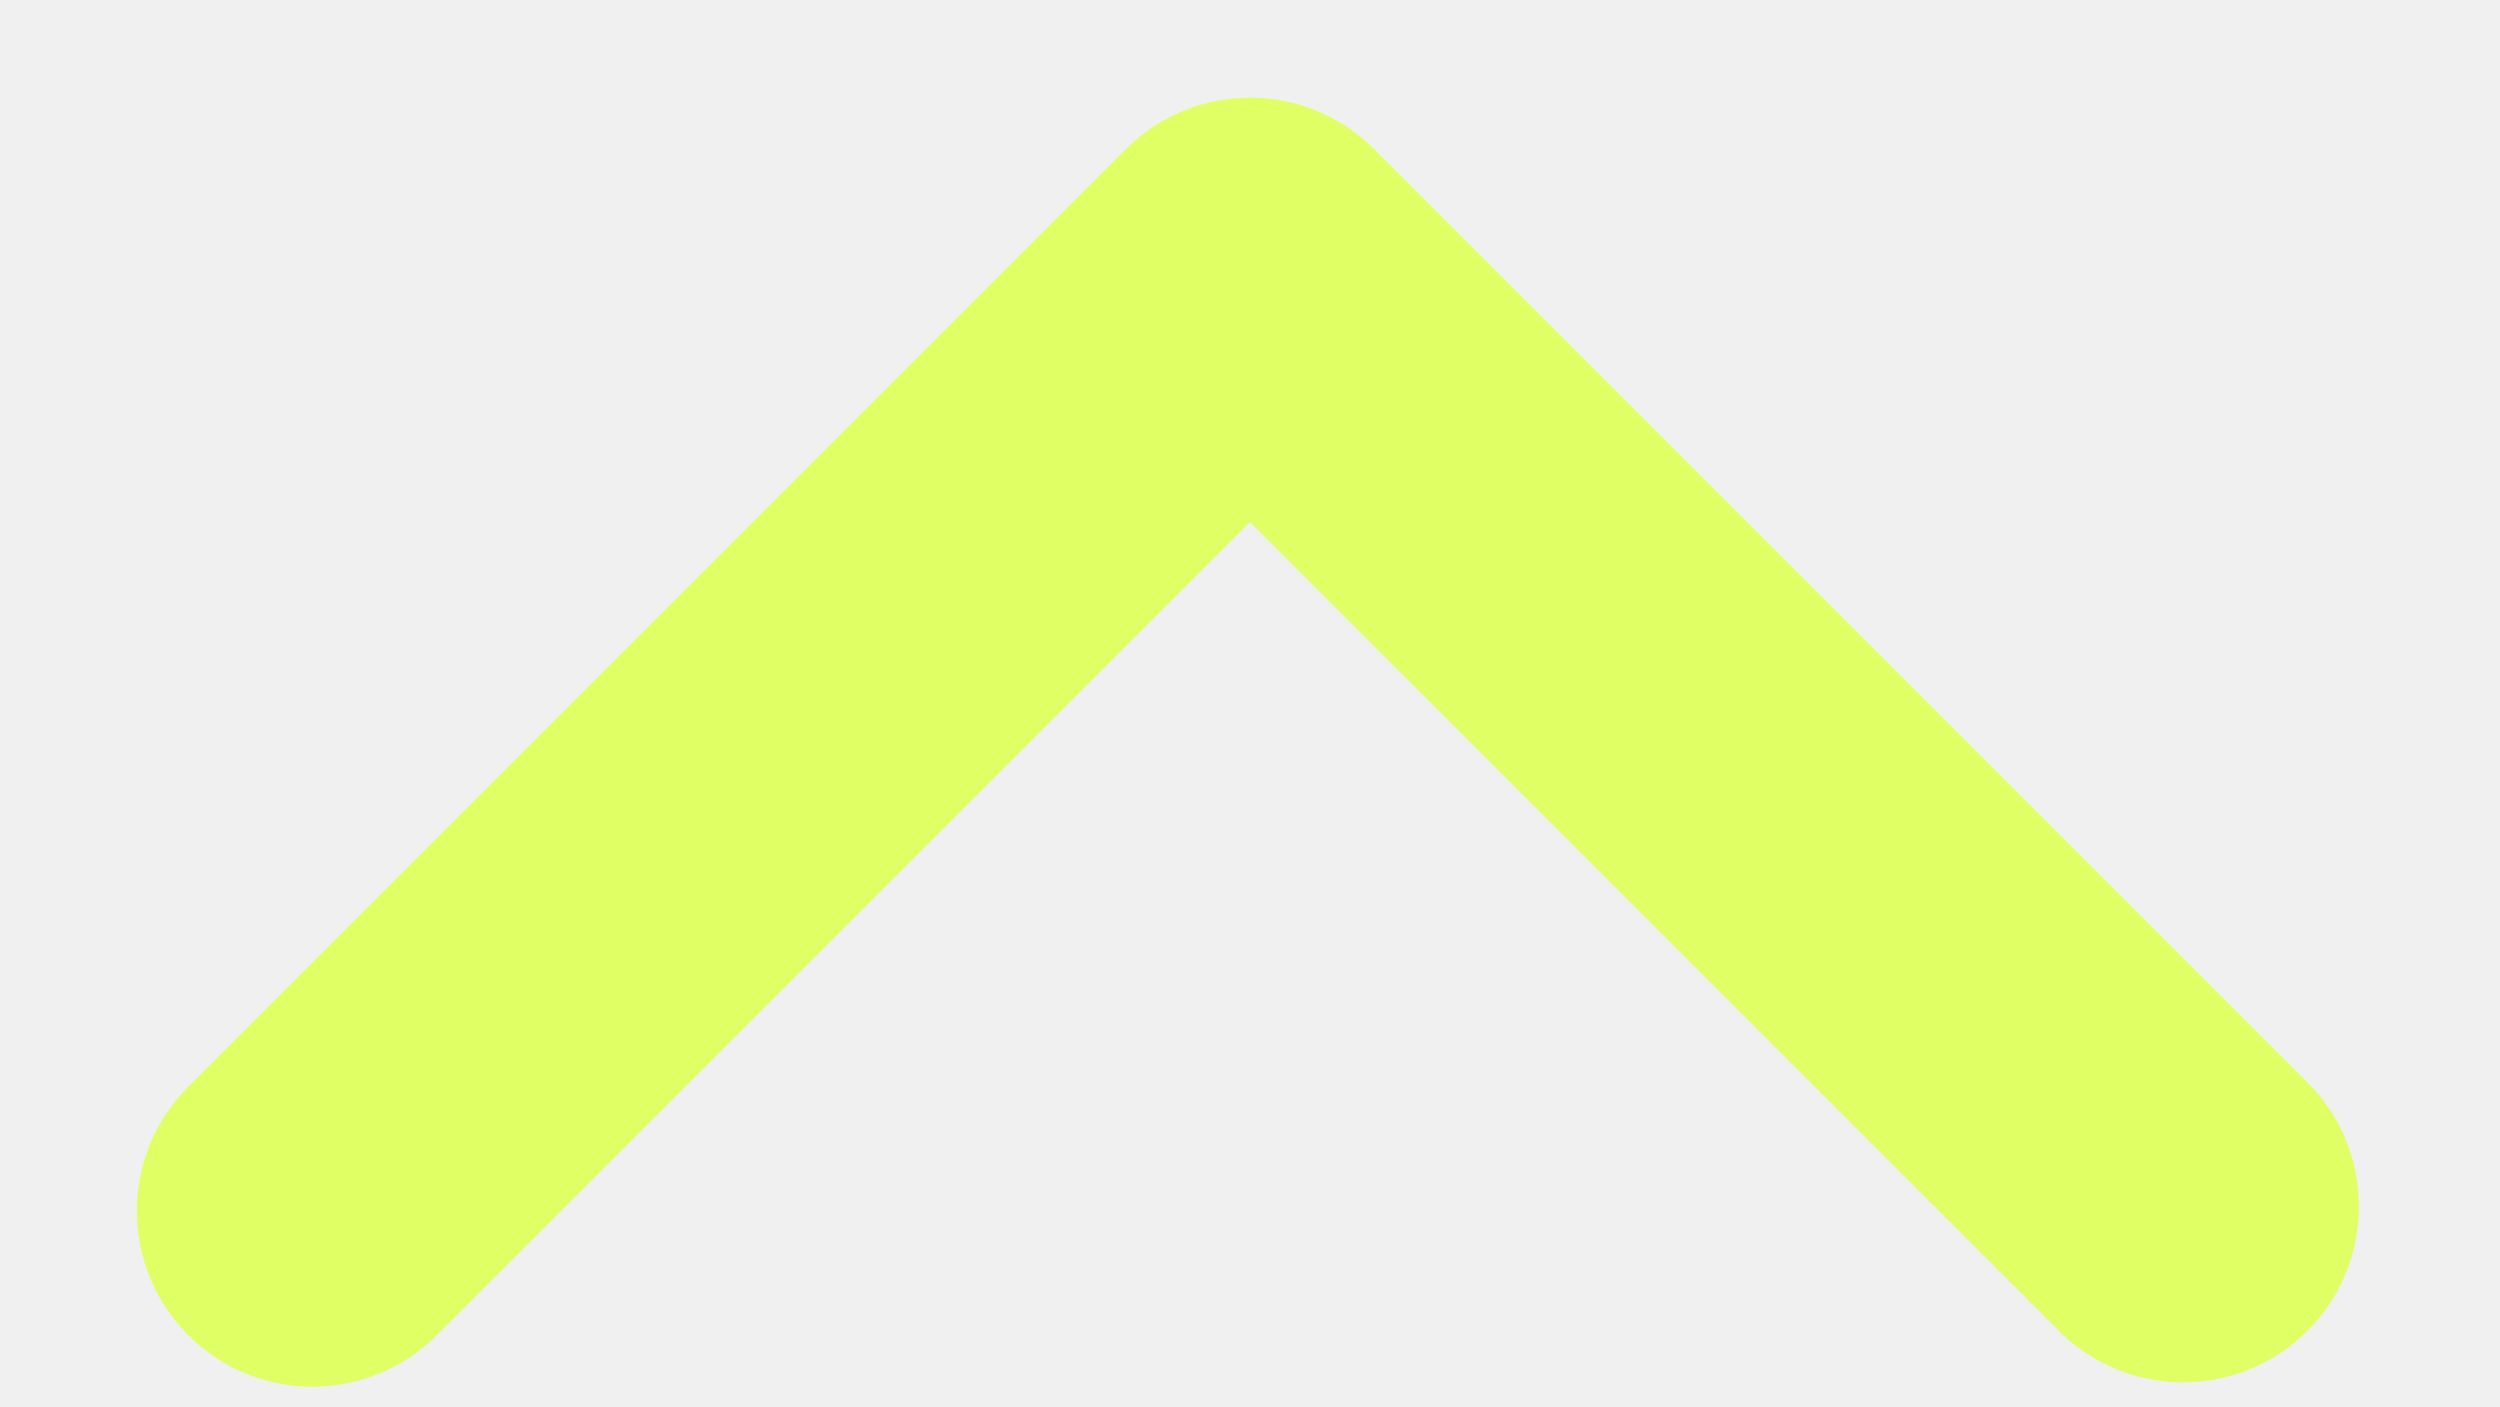
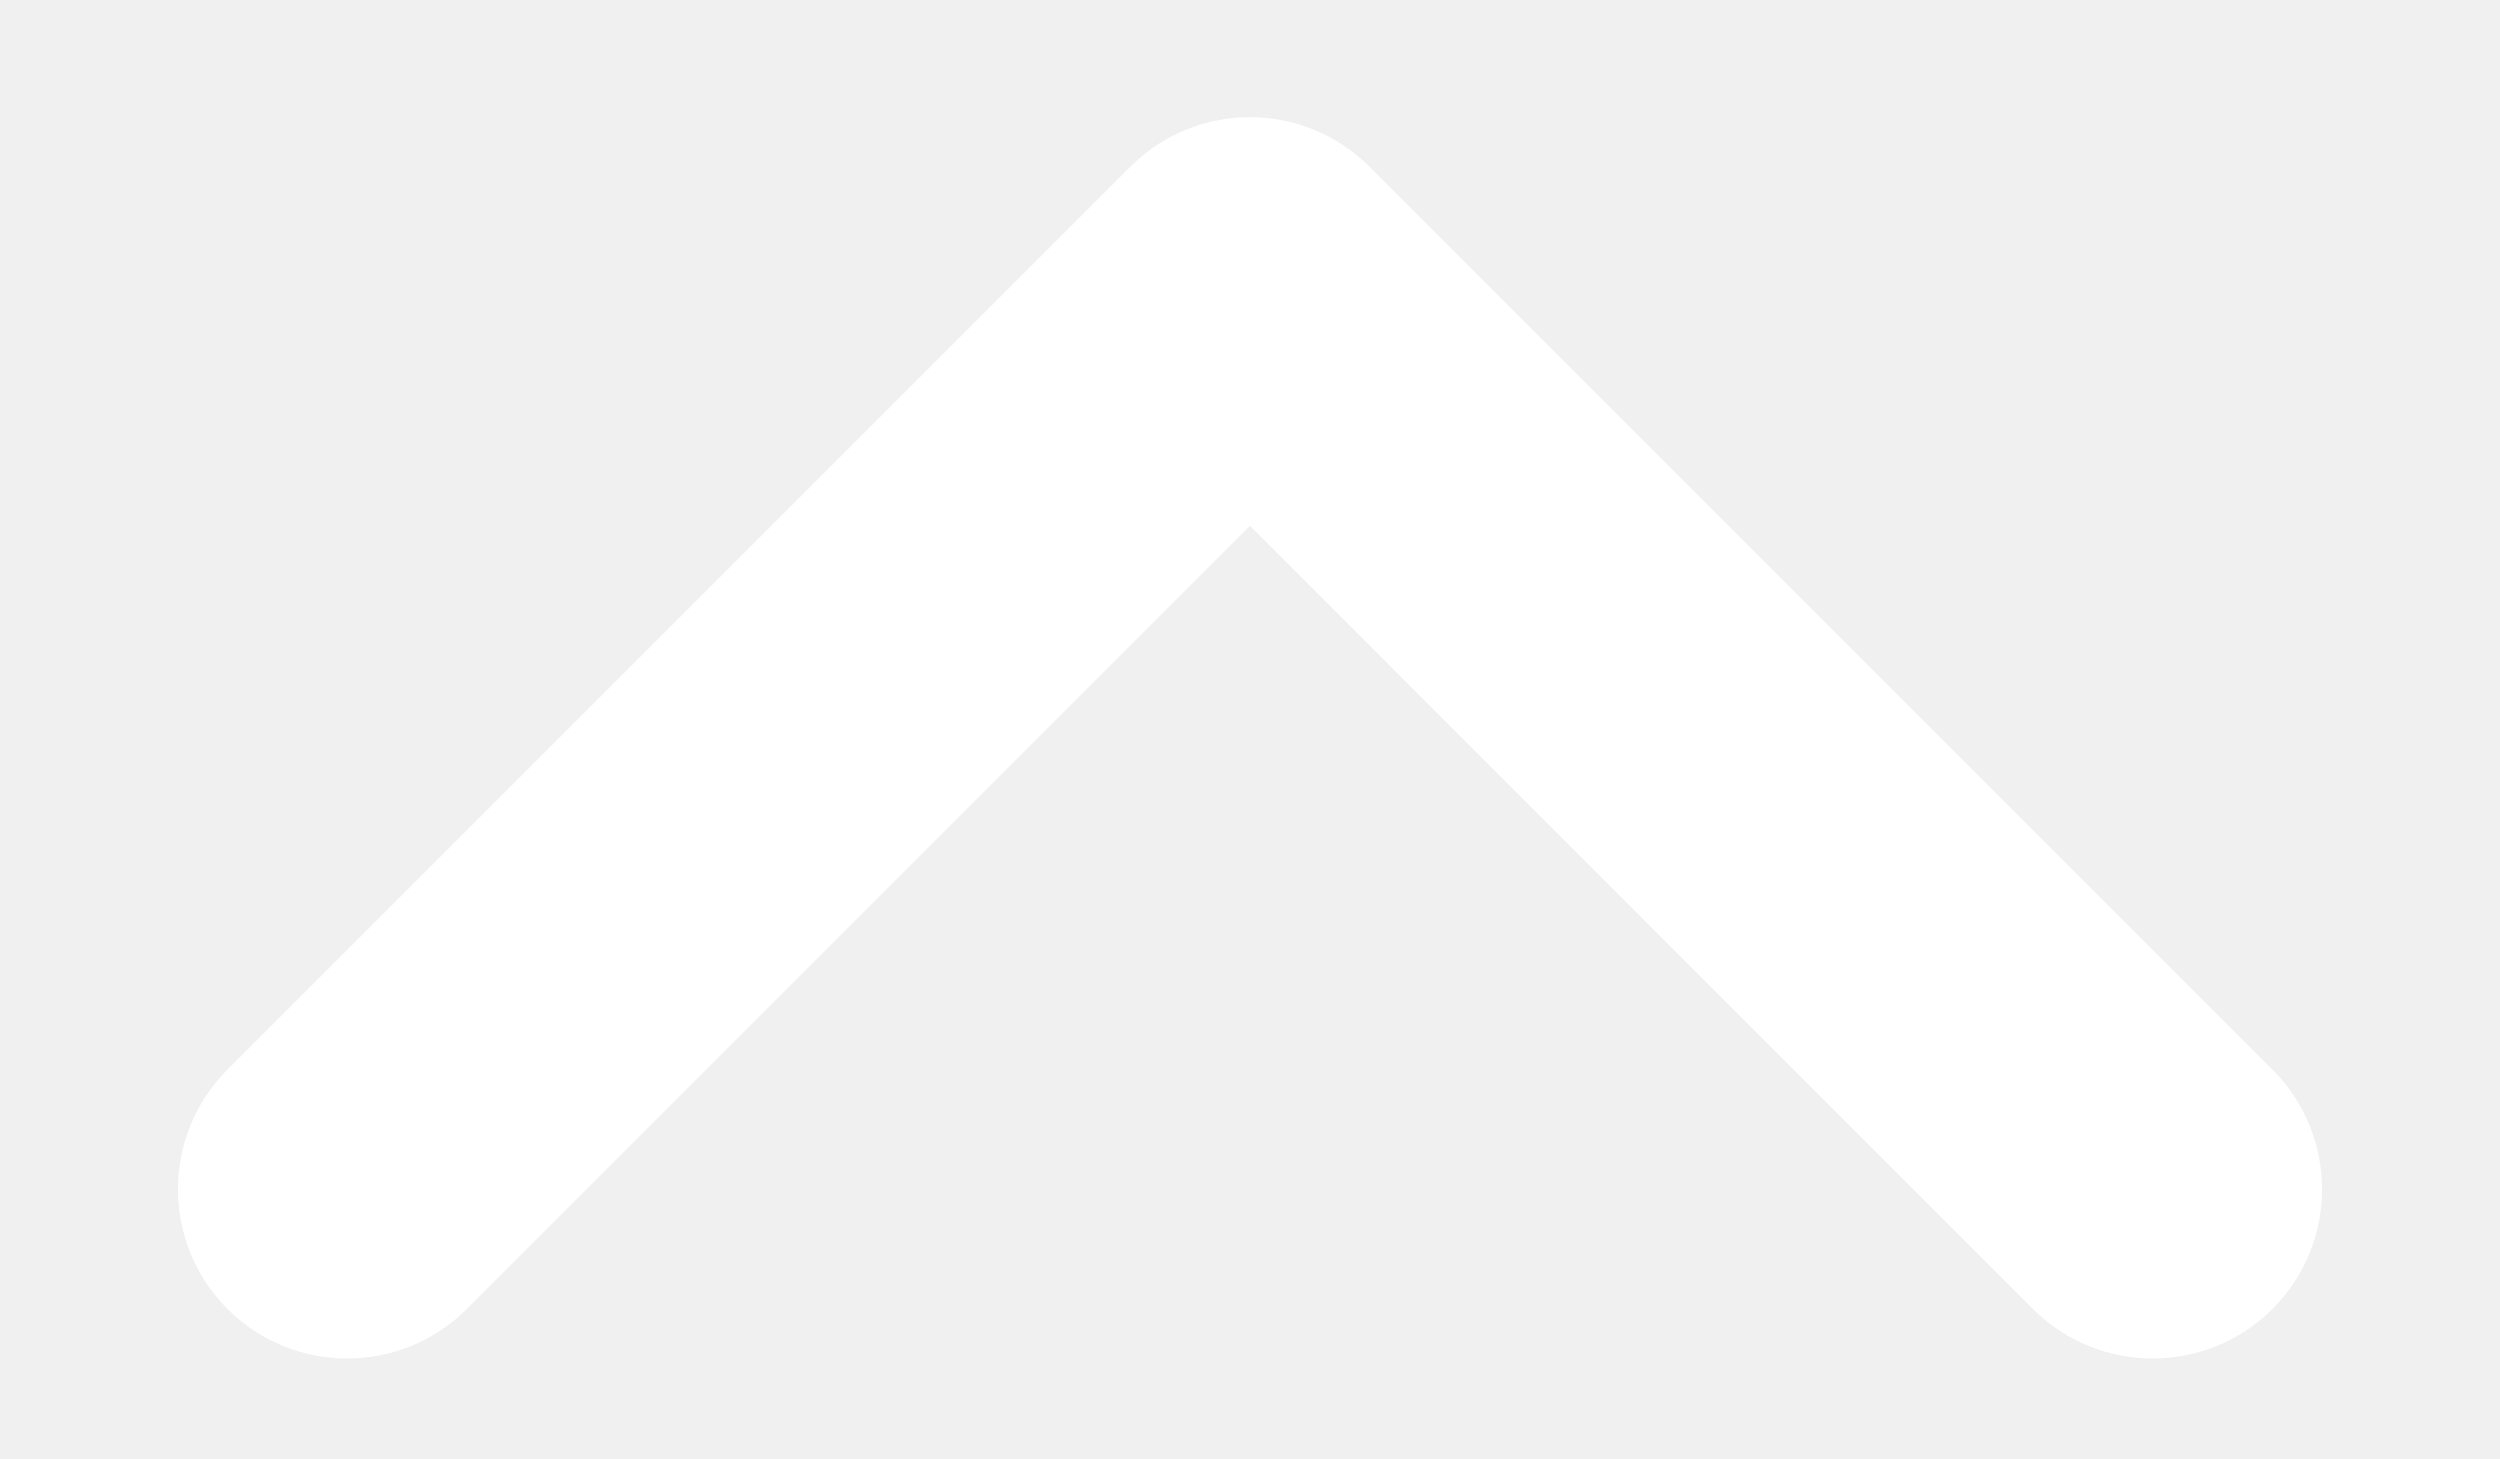
- <svg xmlns="http://www.w3.org/2000/svg" width="16" height="9" fill="none">
-   <path fill-rule="evenodd" clip-rule="evenodd" d="M1.205 8.545a1.125 1.125 0 0 1 0-1.59l6-6c.439-.44 1.151-.44 1.59 0l6 6a1.125 1.125 0 0 1-1.59 1.59L8 3.341 2.796 8.545c-.44.44-1.152.44-1.591 0Z" fill="#DFFF65" />
+ <svg xmlns="http://www.w3.org/2000/svg" width="12" height="7" viewBox="0 0 12 7" fill="none">
+   <path fill-rule="evenodd" clip-rule="evenodd" d="M1.092 6.283C0.775 5.966 0.775 5.451 1.092 5.134L5.425 0.801C5.742 0.483 6.257 0.483 6.574 0.801L10.908 5.134C11.225 5.451 11.225 5.966 10.908 6.283C10.59 6.6 10.076 6.6 9.758 6.283L6 2.524L2.241 6.283C1.924 6.6 1.409 6.6 1.092 6.283Z" fill="white" />
</svg>
